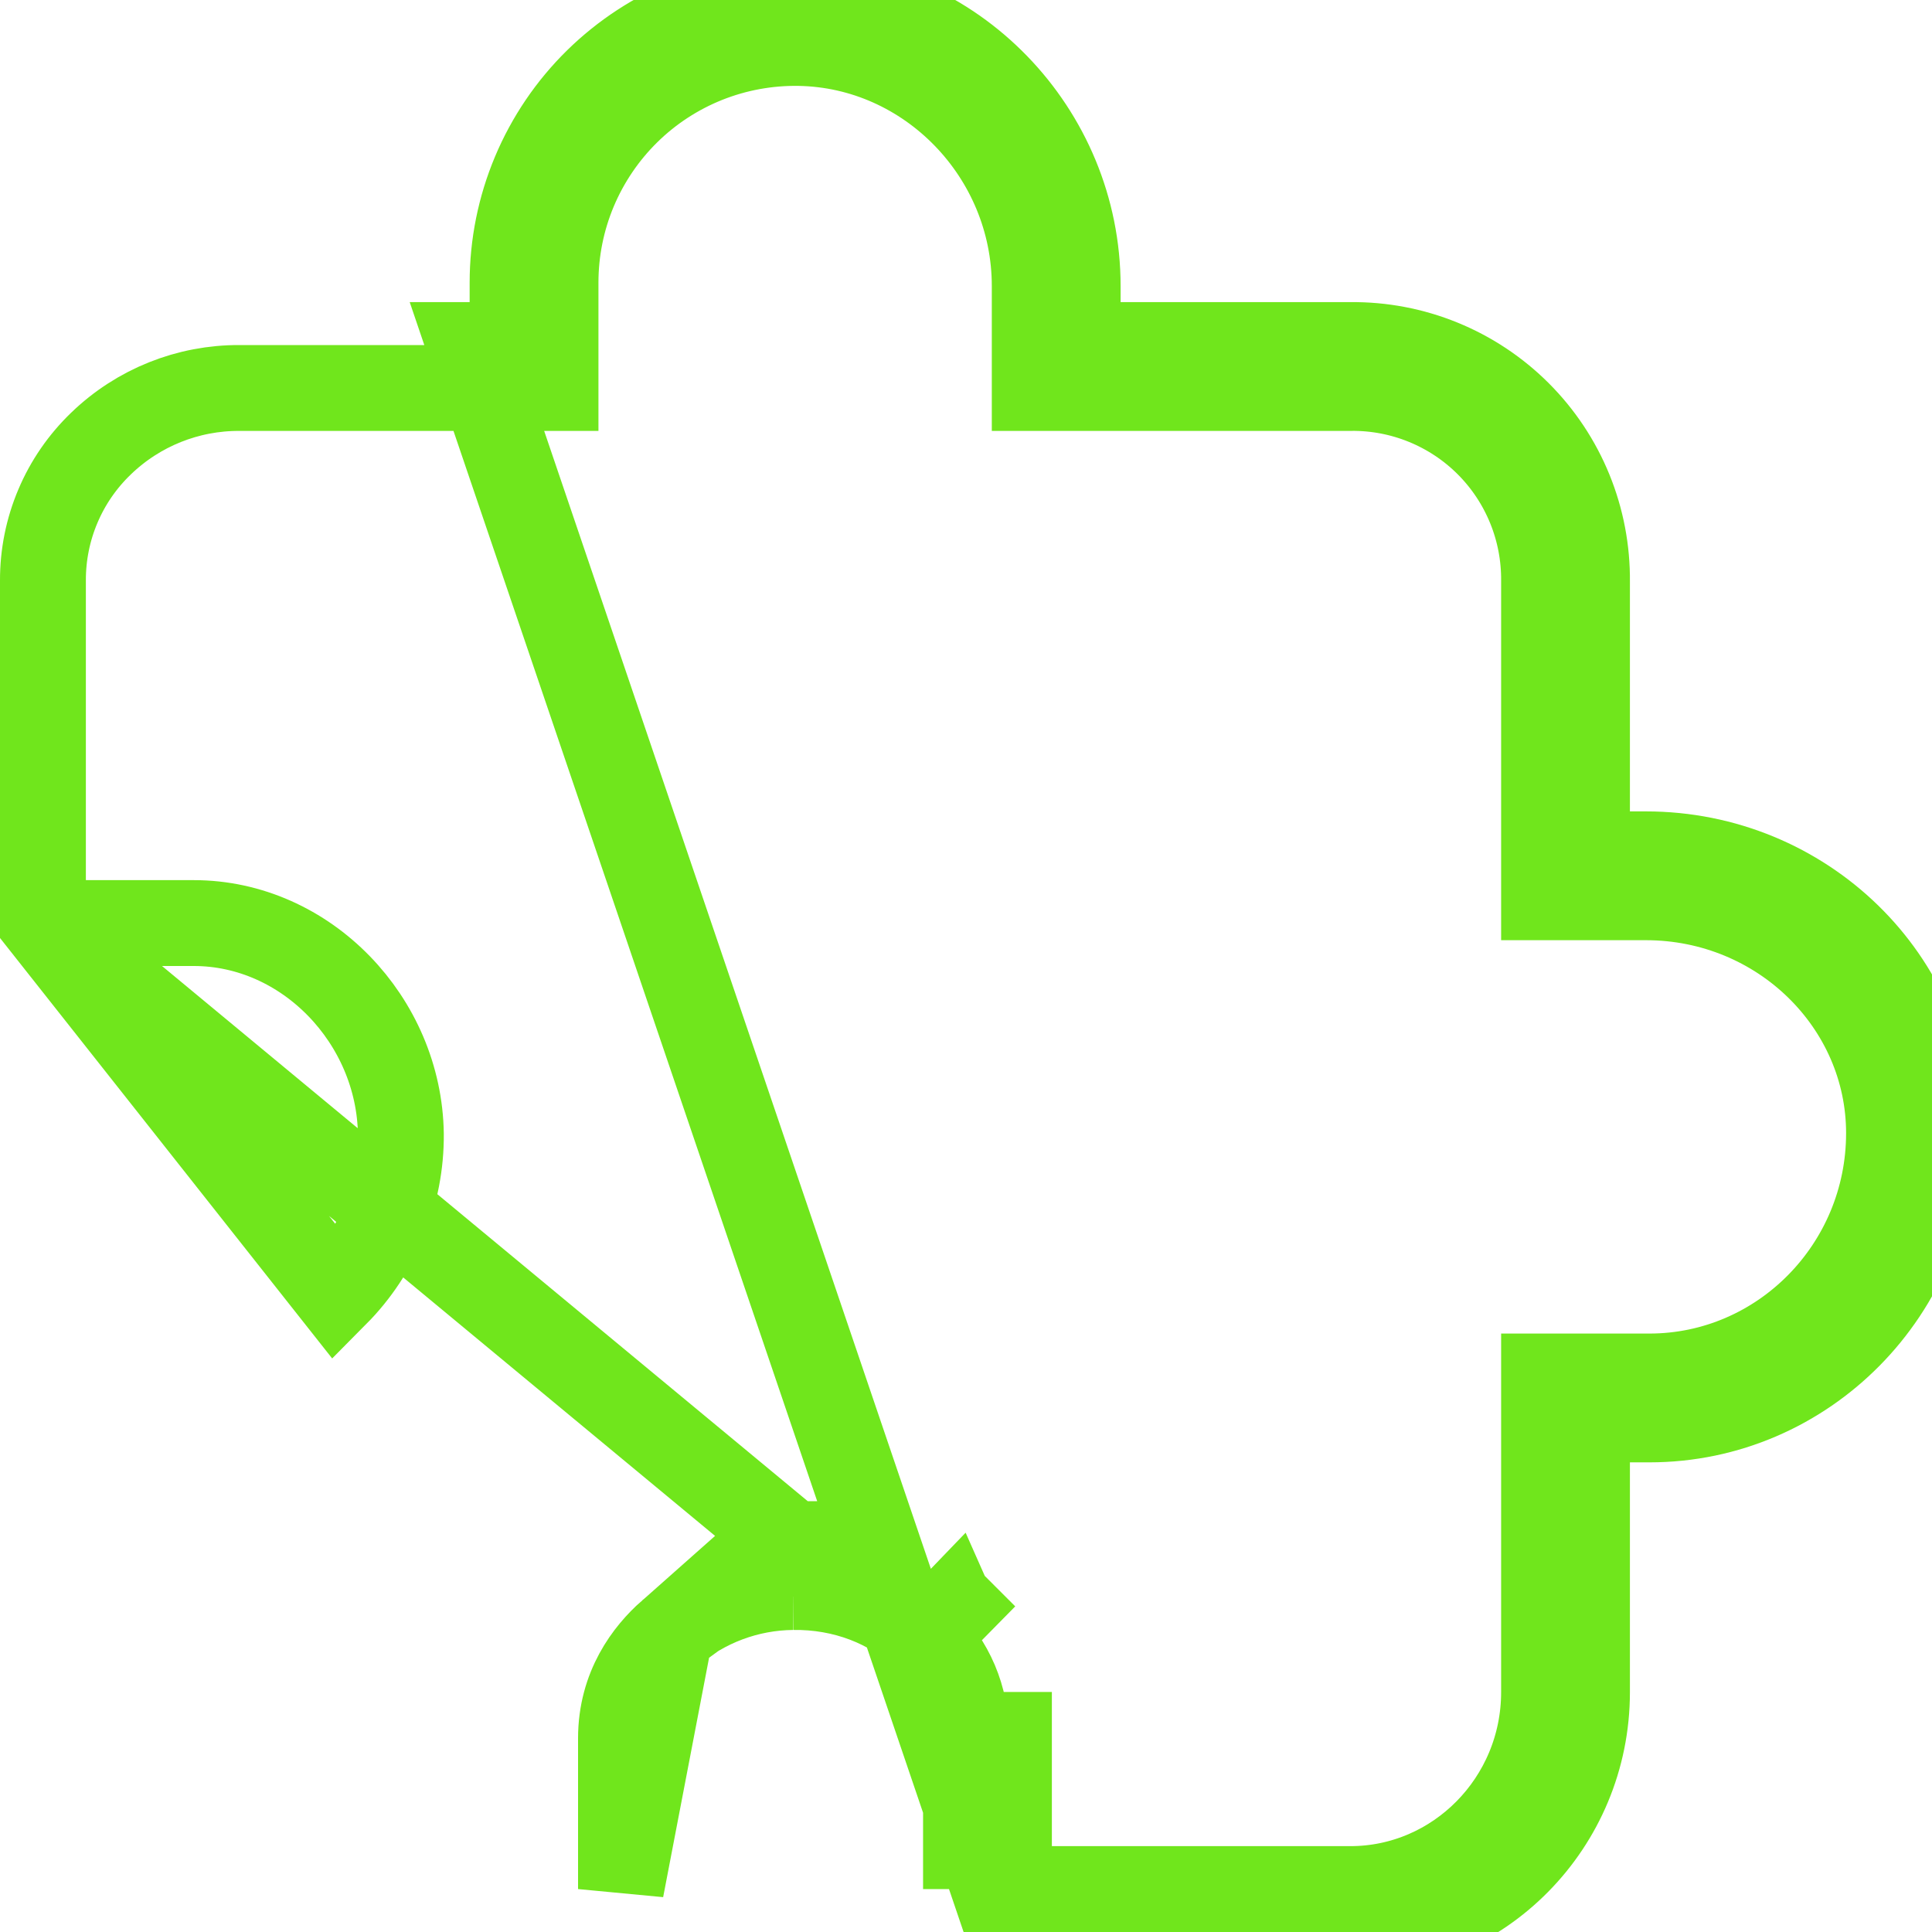
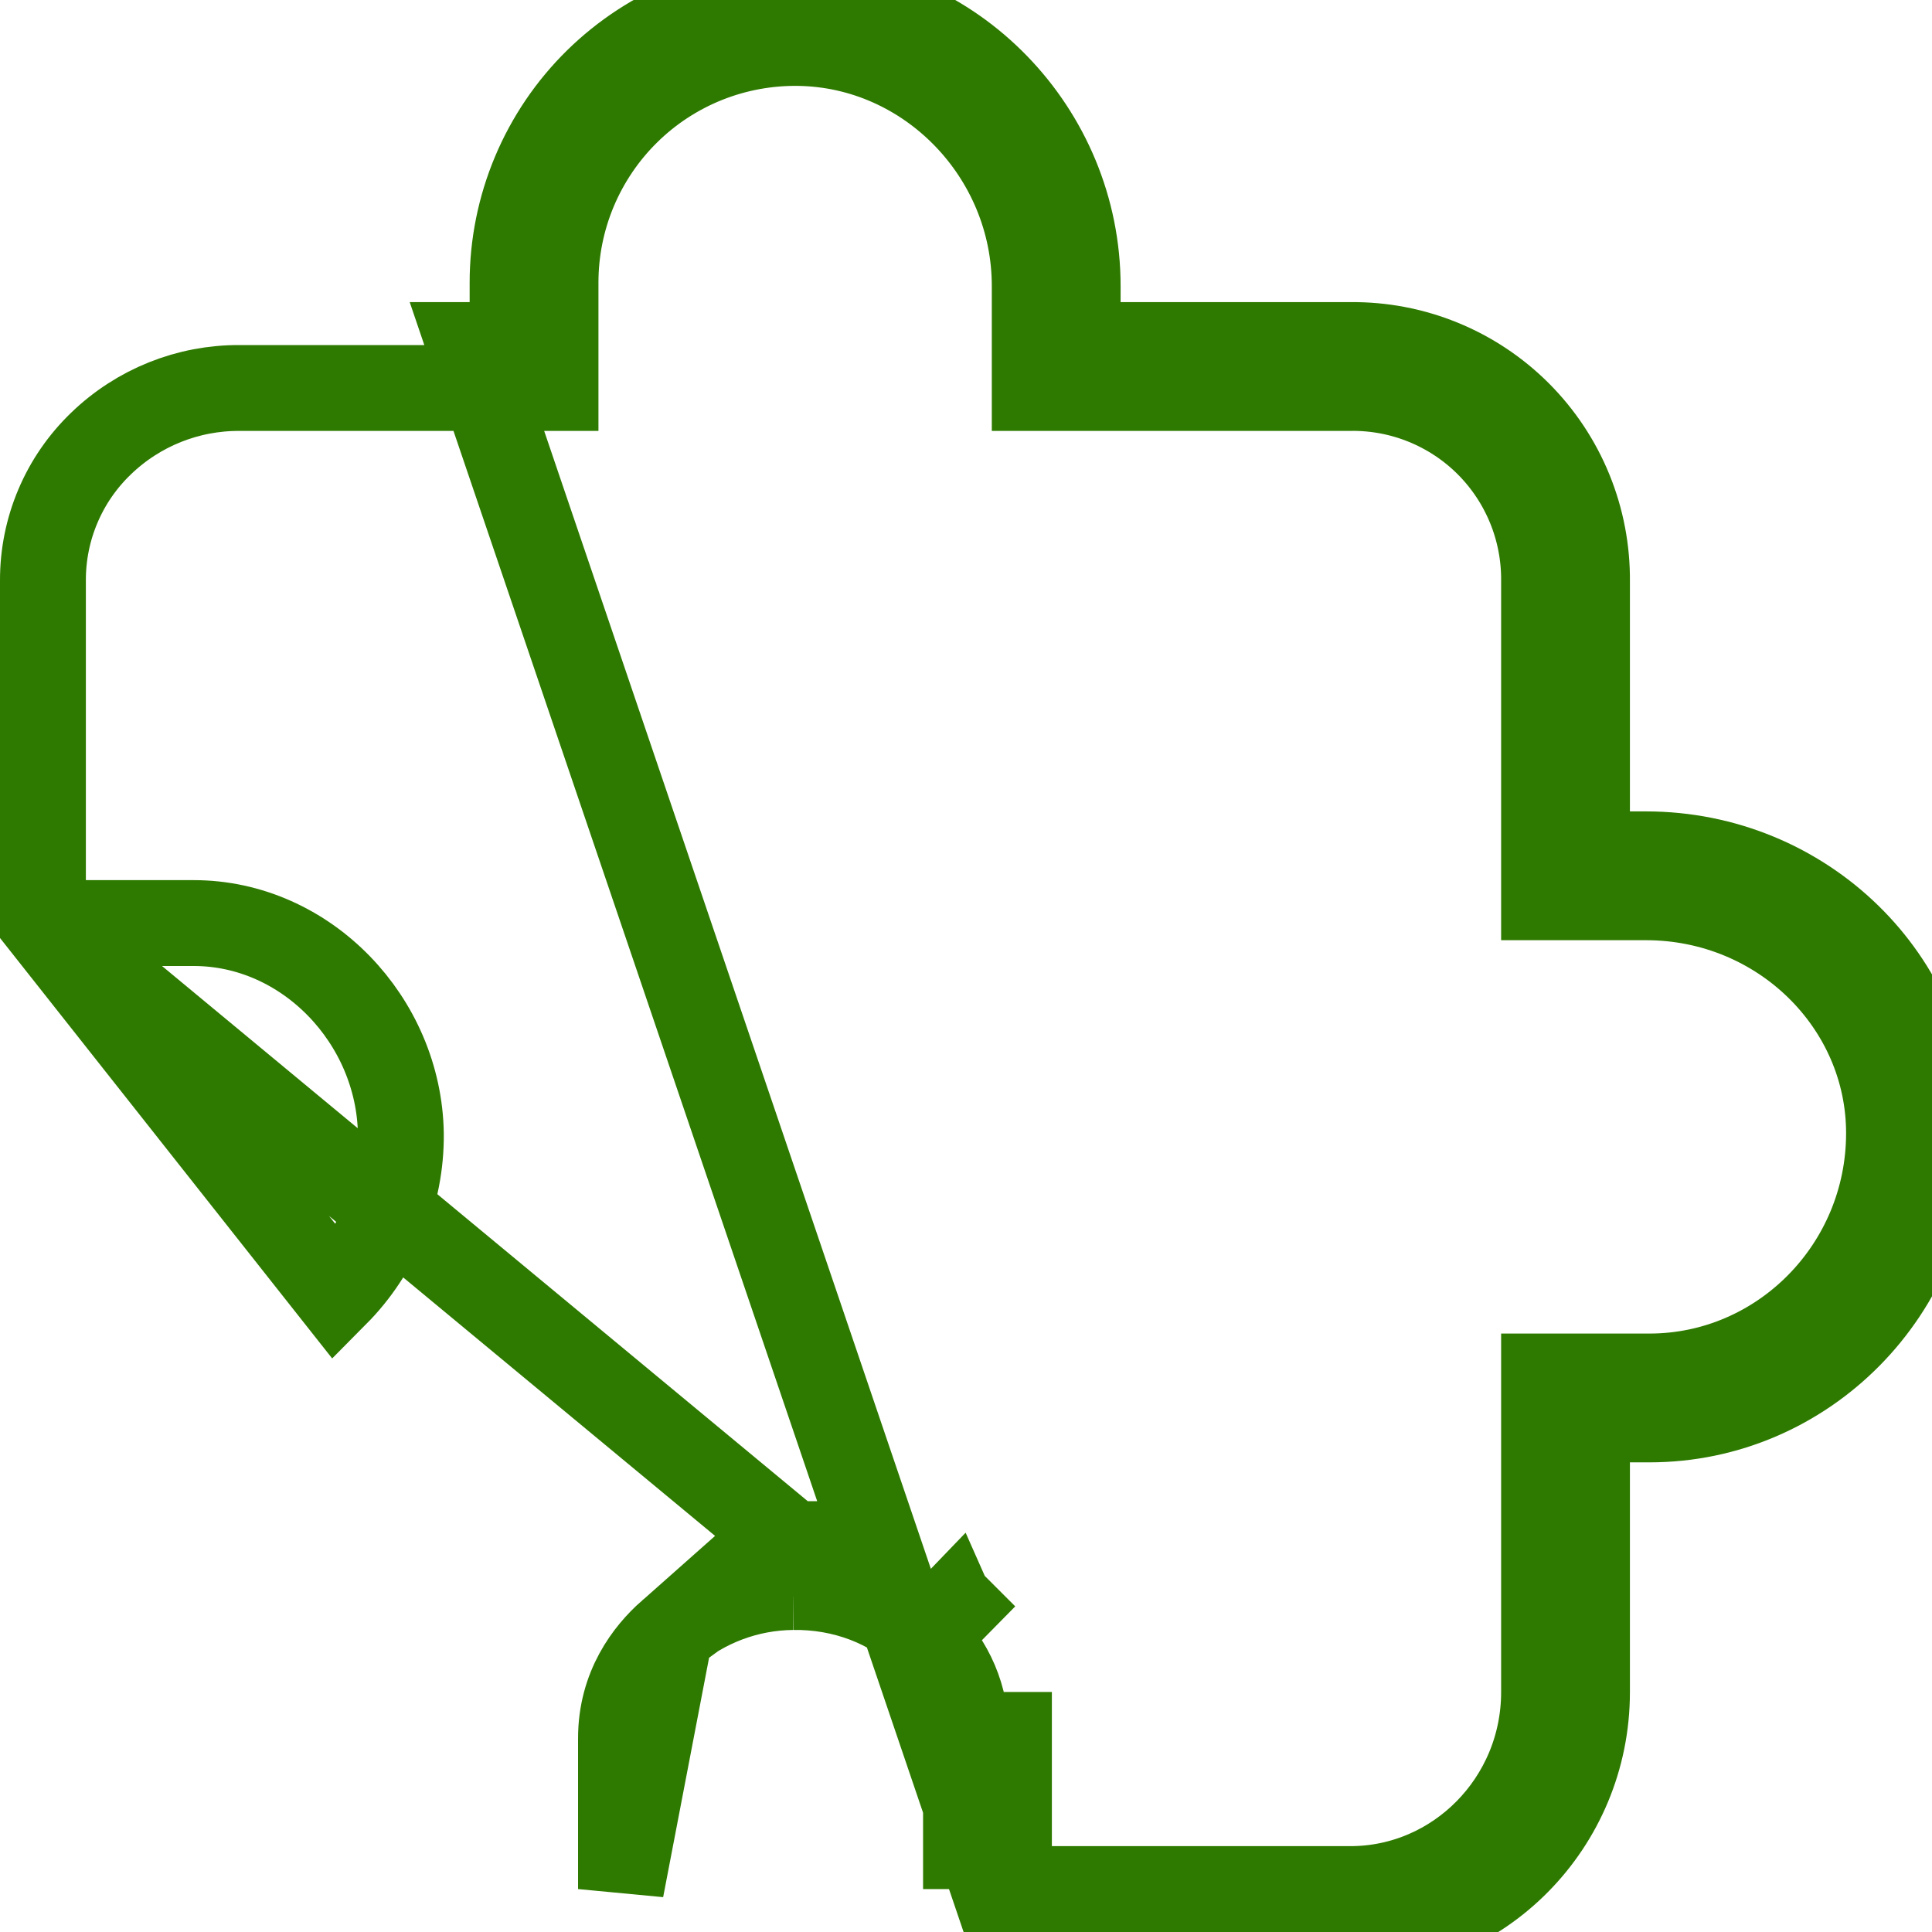
<svg xmlns="http://www.w3.org/2000/svg" width="45" height="45" viewBox="0 0 45 45" fill="none">
-   <path d="M1 21.5H4.511C7.139 21.5 9.299 23.774 9.337 26.412L9.337 26.419C9.342 27.108 9.21 27.791 8.95 28.428C8.69 29.066 8.307 29.646 7.822 30.135L1 21.5ZM1 21.5L1 13.527L1 13.523C0.998 12.927 1.116 12.337 1.349 11.788C1.581 11.239 1.923 10.744 2.353 10.331L2.355 10.329C3.221 9.494 4.378 9.03 5.581 9.037V9.037H5.587H11.939H12.939V8.037V6.582C12.939 5.841 13.086 5.107 13.373 4.423C13.66 3.74 14.08 3.12 14.609 2.6C15.137 2.081 15.764 1.672 16.453 1.397C17.141 1.123 17.878 0.988 18.619 1.001L18.619 1.001C21.627 1.053 24.101 3.586 24.101 6.663V8.037V9.037H25.101H31.453V9.037L31.464 9.036C32.057 9.03 32.645 9.142 33.193 9.366C33.742 9.59 34.241 9.921 34.66 10.34C35.079 10.759 35.41 11.258 35.634 11.807C35.858 12.355 35.97 12.944 35.964 13.536L35.964 13.536V13.547V19.899V20.899H36.964H38.336C41.482 20.899 43.999 23.389 43.999 26.392C43.999 29.529 41.482 32.061 38.418 32.061H36.964H35.964V33.061V39.413C35.964 41.955 33.926 44 31.453 44H23.5V40.41V40.409H22.5M1 21.5L18.453 35.965M22.5 40.409C22.501 39.984 22.416 39.564 22.251 39.173C22.085 38.782 21.842 38.428 21.536 38.134M22.5 40.409V44V40.409ZM21.536 38.134L22.238 37.421C22.237 37.42 22.236 37.419 22.234 37.417C22.233 37.416 22.231 37.415 22.23 37.413L21.536 38.134ZM21.536 38.134C20.766 37.374 19.645 36.947 18.466 36.965M18.466 36.965L18.456 35.965C18.455 35.965 18.454 35.965 18.453 35.965M18.466 36.965C17.417 36.974 16.405 37.354 15.608 38.036M18.466 36.965L18.451 35.965C18.452 35.965 18.452 35.965 18.453 35.965M18.453 35.965L15.608 38.036M15.608 38.036C15.086 38.498 14.464 39.298 14.464 40.489V44L15.608 38.036ZM31.453 45H23.5L10.939 8.037H11.939V7.037V6.582C11.939 5.708 12.113 4.843 12.451 4.037C12.789 3.231 13.284 2.5 13.908 1.887C14.531 1.275 15.271 0.792 16.082 0.468C16.894 0.145 17.762 -0.014 18.637 0.001C22.201 0.063 25.101 3.053 25.101 6.663V7.037V8.037H26.101H31.453C32.179 8.029 32.899 8.166 33.571 8.44C34.243 8.714 34.854 9.12 35.367 9.633C35.88 10.146 36.286 10.757 36.56 11.429C36.834 12.101 36.971 12.821 36.964 13.547V18.899V19.899H37.964H38.336C42.01 19.899 44.999 22.812 44.999 26.392C44.999 30.069 42.047 33.061 38.418 33.061H37.964H36.964V34.061V39.413C36.964 42.494 34.492 45 31.453 45Z" stroke="#70E61C" stroke-width="2" />
+   <path d="M1 21.5H4.511C7.139 21.5 9.299 23.774 9.337 26.412L9.337 26.419C9.342 27.108 9.21 27.791 8.95 28.428C8.69 29.066 8.307 29.646 7.822 30.135L1 21.5ZM1 21.5L1 13.527L1 13.523C0.998 12.927 1.116 12.337 1.349 11.788C1.581 11.239 1.923 10.744 2.353 10.331L2.355 10.329C3.221 9.494 4.378 9.03 5.581 9.037V9.037H5.587H11.939H12.939V8.037V6.582C12.939 5.841 13.086 5.107 13.373 4.423C13.66 3.74 14.08 3.12 14.609 2.6C15.137 2.081 15.764 1.672 16.453 1.397C17.141 1.123 17.878 0.988 18.619 1.001L18.619 1.001C21.627 1.053 24.101 3.586 24.101 6.663V8.037V9.037H25.101H31.453V9.037L31.464 9.036C32.057 9.03 32.645 9.142 33.193 9.366C33.742 9.59 34.241 9.921 34.66 10.34C35.079 10.759 35.41 11.258 35.634 11.807C35.858 12.355 35.97 12.944 35.964 13.536L35.964 13.536V13.547V19.899V20.899H36.964H38.336C41.482 20.899 43.999 23.389 43.999 26.392C43.999 29.529 41.482 32.061 38.418 32.061H36.964H35.964V33.061V39.413C35.964 41.955 33.926 44 31.453 44H23.5V40.41V40.409H22.5M1 21.5L18.453 35.965M22.5 40.409C22.501 39.984 22.416 39.564 22.251 39.173C22.085 38.782 21.842 38.428 21.536 38.134M22.5 40.409V44V40.409ZM21.536 38.134L22.238 37.421C22.237 37.42 22.236 37.419 22.234 37.417C22.233 37.416 22.231 37.415 22.23 37.413L21.536 38.134ZM21.536 38.134C20.766 37.374 19.645 36.947 18.466 36.965M18.466 36.965L18.456 35.965C18.455 35.965 18.454 35.965 18.453 35.965M18.466 36.965C17.417 36.974 16.405 37.354 15.608 38.036M18.466 36.965L18.451 35.965C18.452 35.965 18.452 35.965 18.453 35.965M18.453 35.965L15.608 38.036M15.608 38.036C15.086 38.498 14.464 39.298 14.464 40.489V44L15.608 38.036ZM31.453 45H23.5L10.939 8.037H11.939V7.037V6.582C11.939 5.708 12.113 4.843 12.451 4.037C12.789 3.231 13.284 2.5 13.908 1.887C14.531 1.275 15.271 0.792 16.082 0.468C16.894 0.145 17.762 -0.014 18.637 0.001C22.201 0.063 25.101 3.053 25.101 6.663V7.037V8.037H26.101H31.453C32.179 8.029 32.899 8.166 33.571 8.44C34.243 8.714 34.854 9.12 35.367 9.633C35.88 10.146 36.286 10.757 36.56 11.429C36.834 12.101 36.971 12.821 36.964 13.547V18.899V19.899H37.964H38.336C42.01 19.899 44.999 22.812 44.999 26.392C44.999 30.069 42.047 33.061 38.418 33.061H37.964H36.964V34.061V39.413C36.964 42.494 34.492 45 31.453 45Z" stroke="#2E7A00" stroke-width="2" />
</svg>
